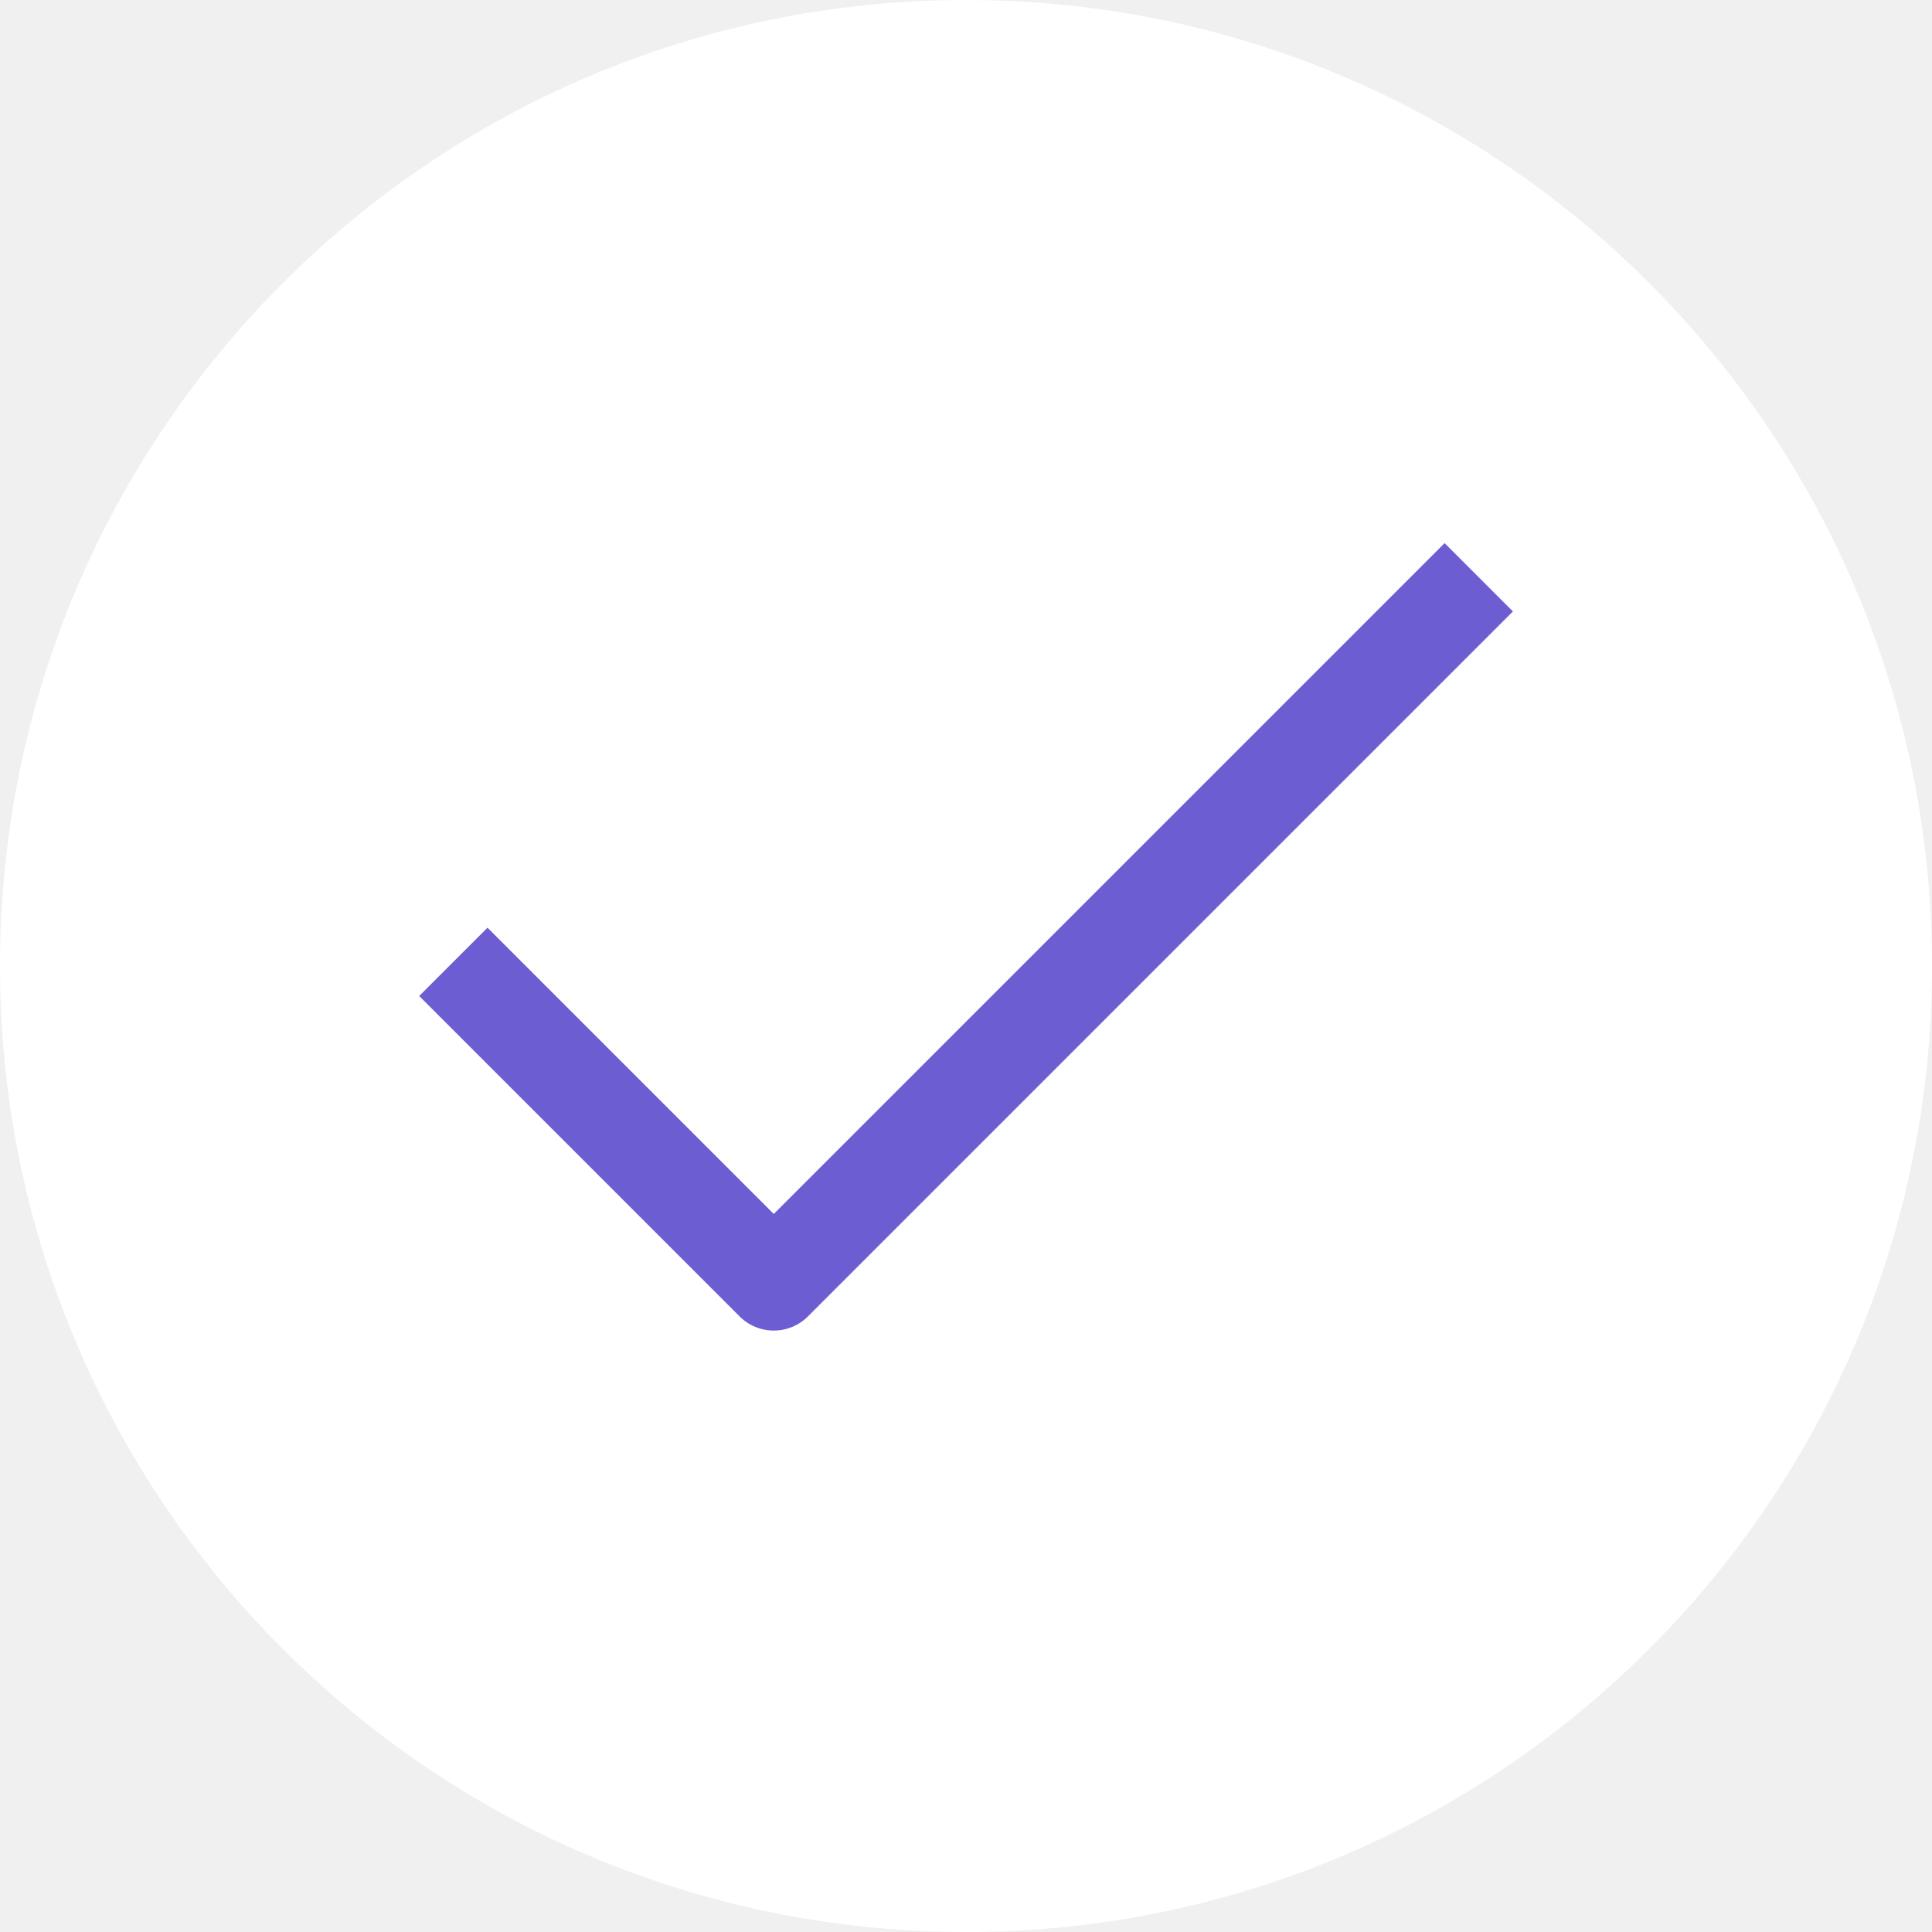
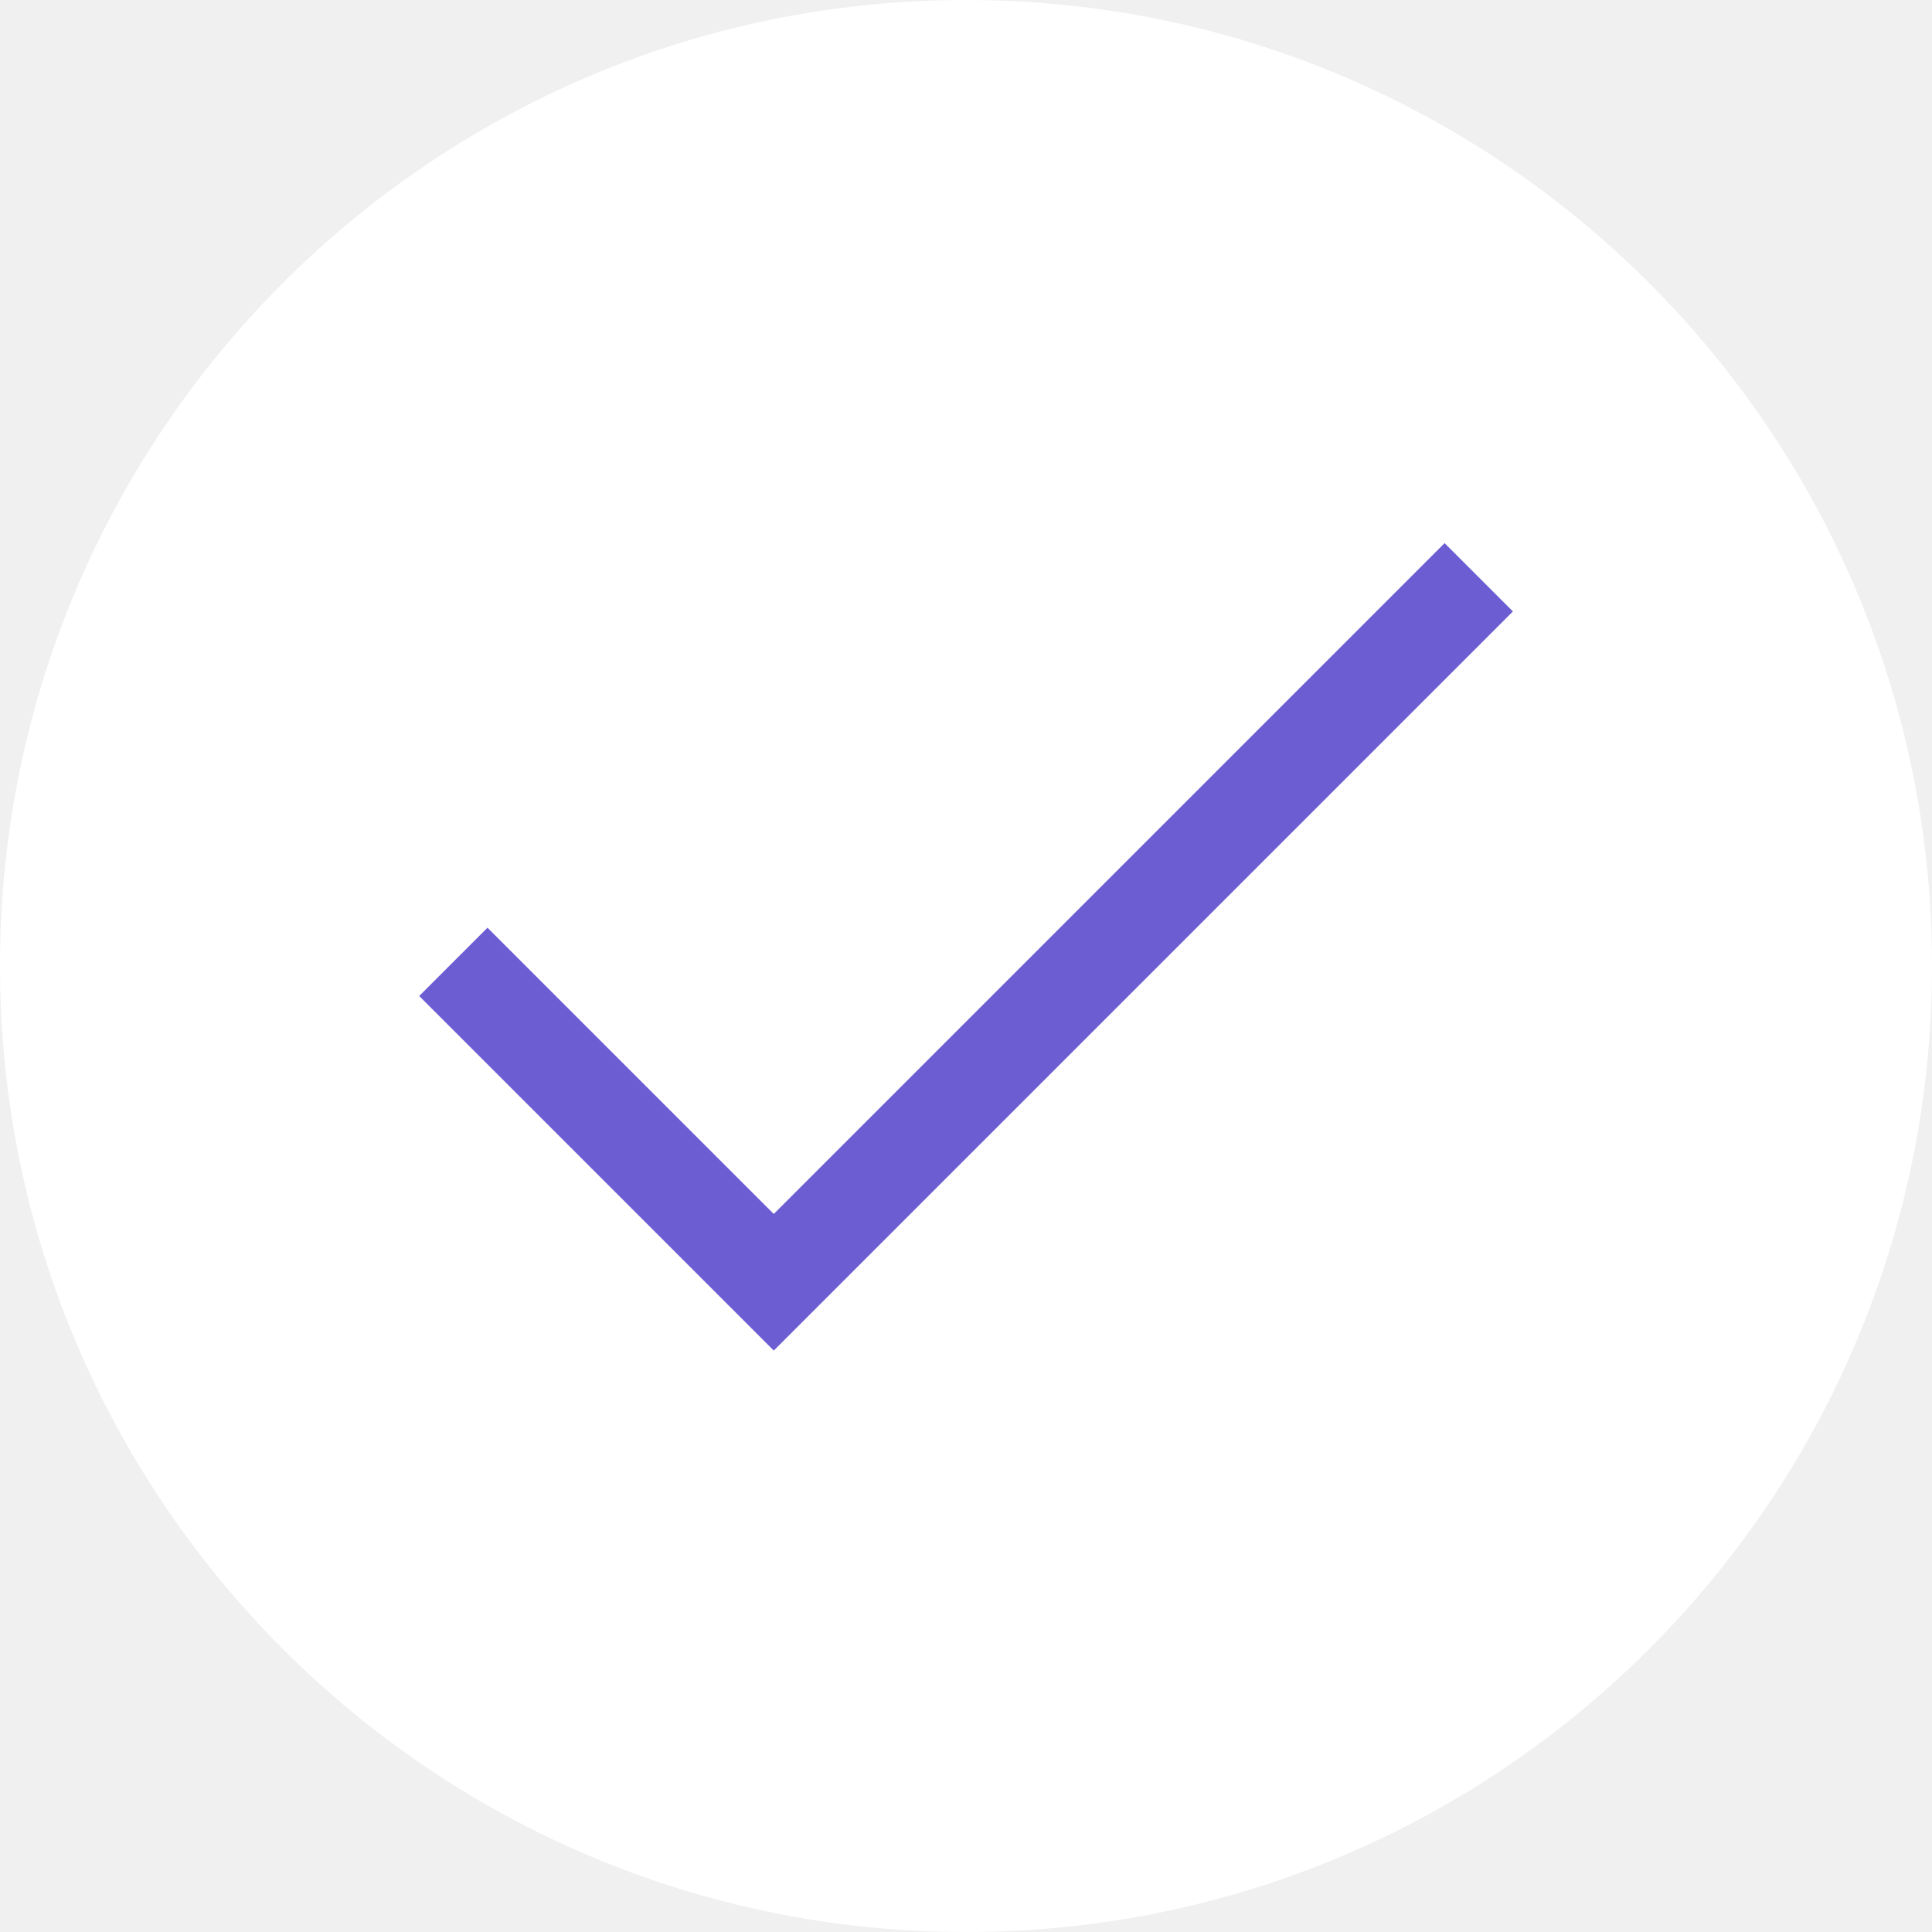
<svg xmlns="http://www.w3.org/2000/svg" width="20" height="20" viewBox="0 0 20 20" fill="none">
  <path d="M0 10C0 4.477 4.477 0 10 0C15.523 0 20 4.477 20 10C20 15.523 15.523 20 10 20C4.477 20 0 15.523 0 10Z" fill="white" />
-   <path d="M15.308 5.976L8.01 13.274L4.693 9.957" stroke="#6C5DD3" strokeWidth="1.5" strokeLinecap="round" stroke-linejoin="round" />
+   <path d="M15.308 5.976L8.01 13.274L4.693 9.957" stroke="#6C5DD3" strokeWidth="1.5" strokeLinecap="round" strokeLinejoin="round" />
</svg>
